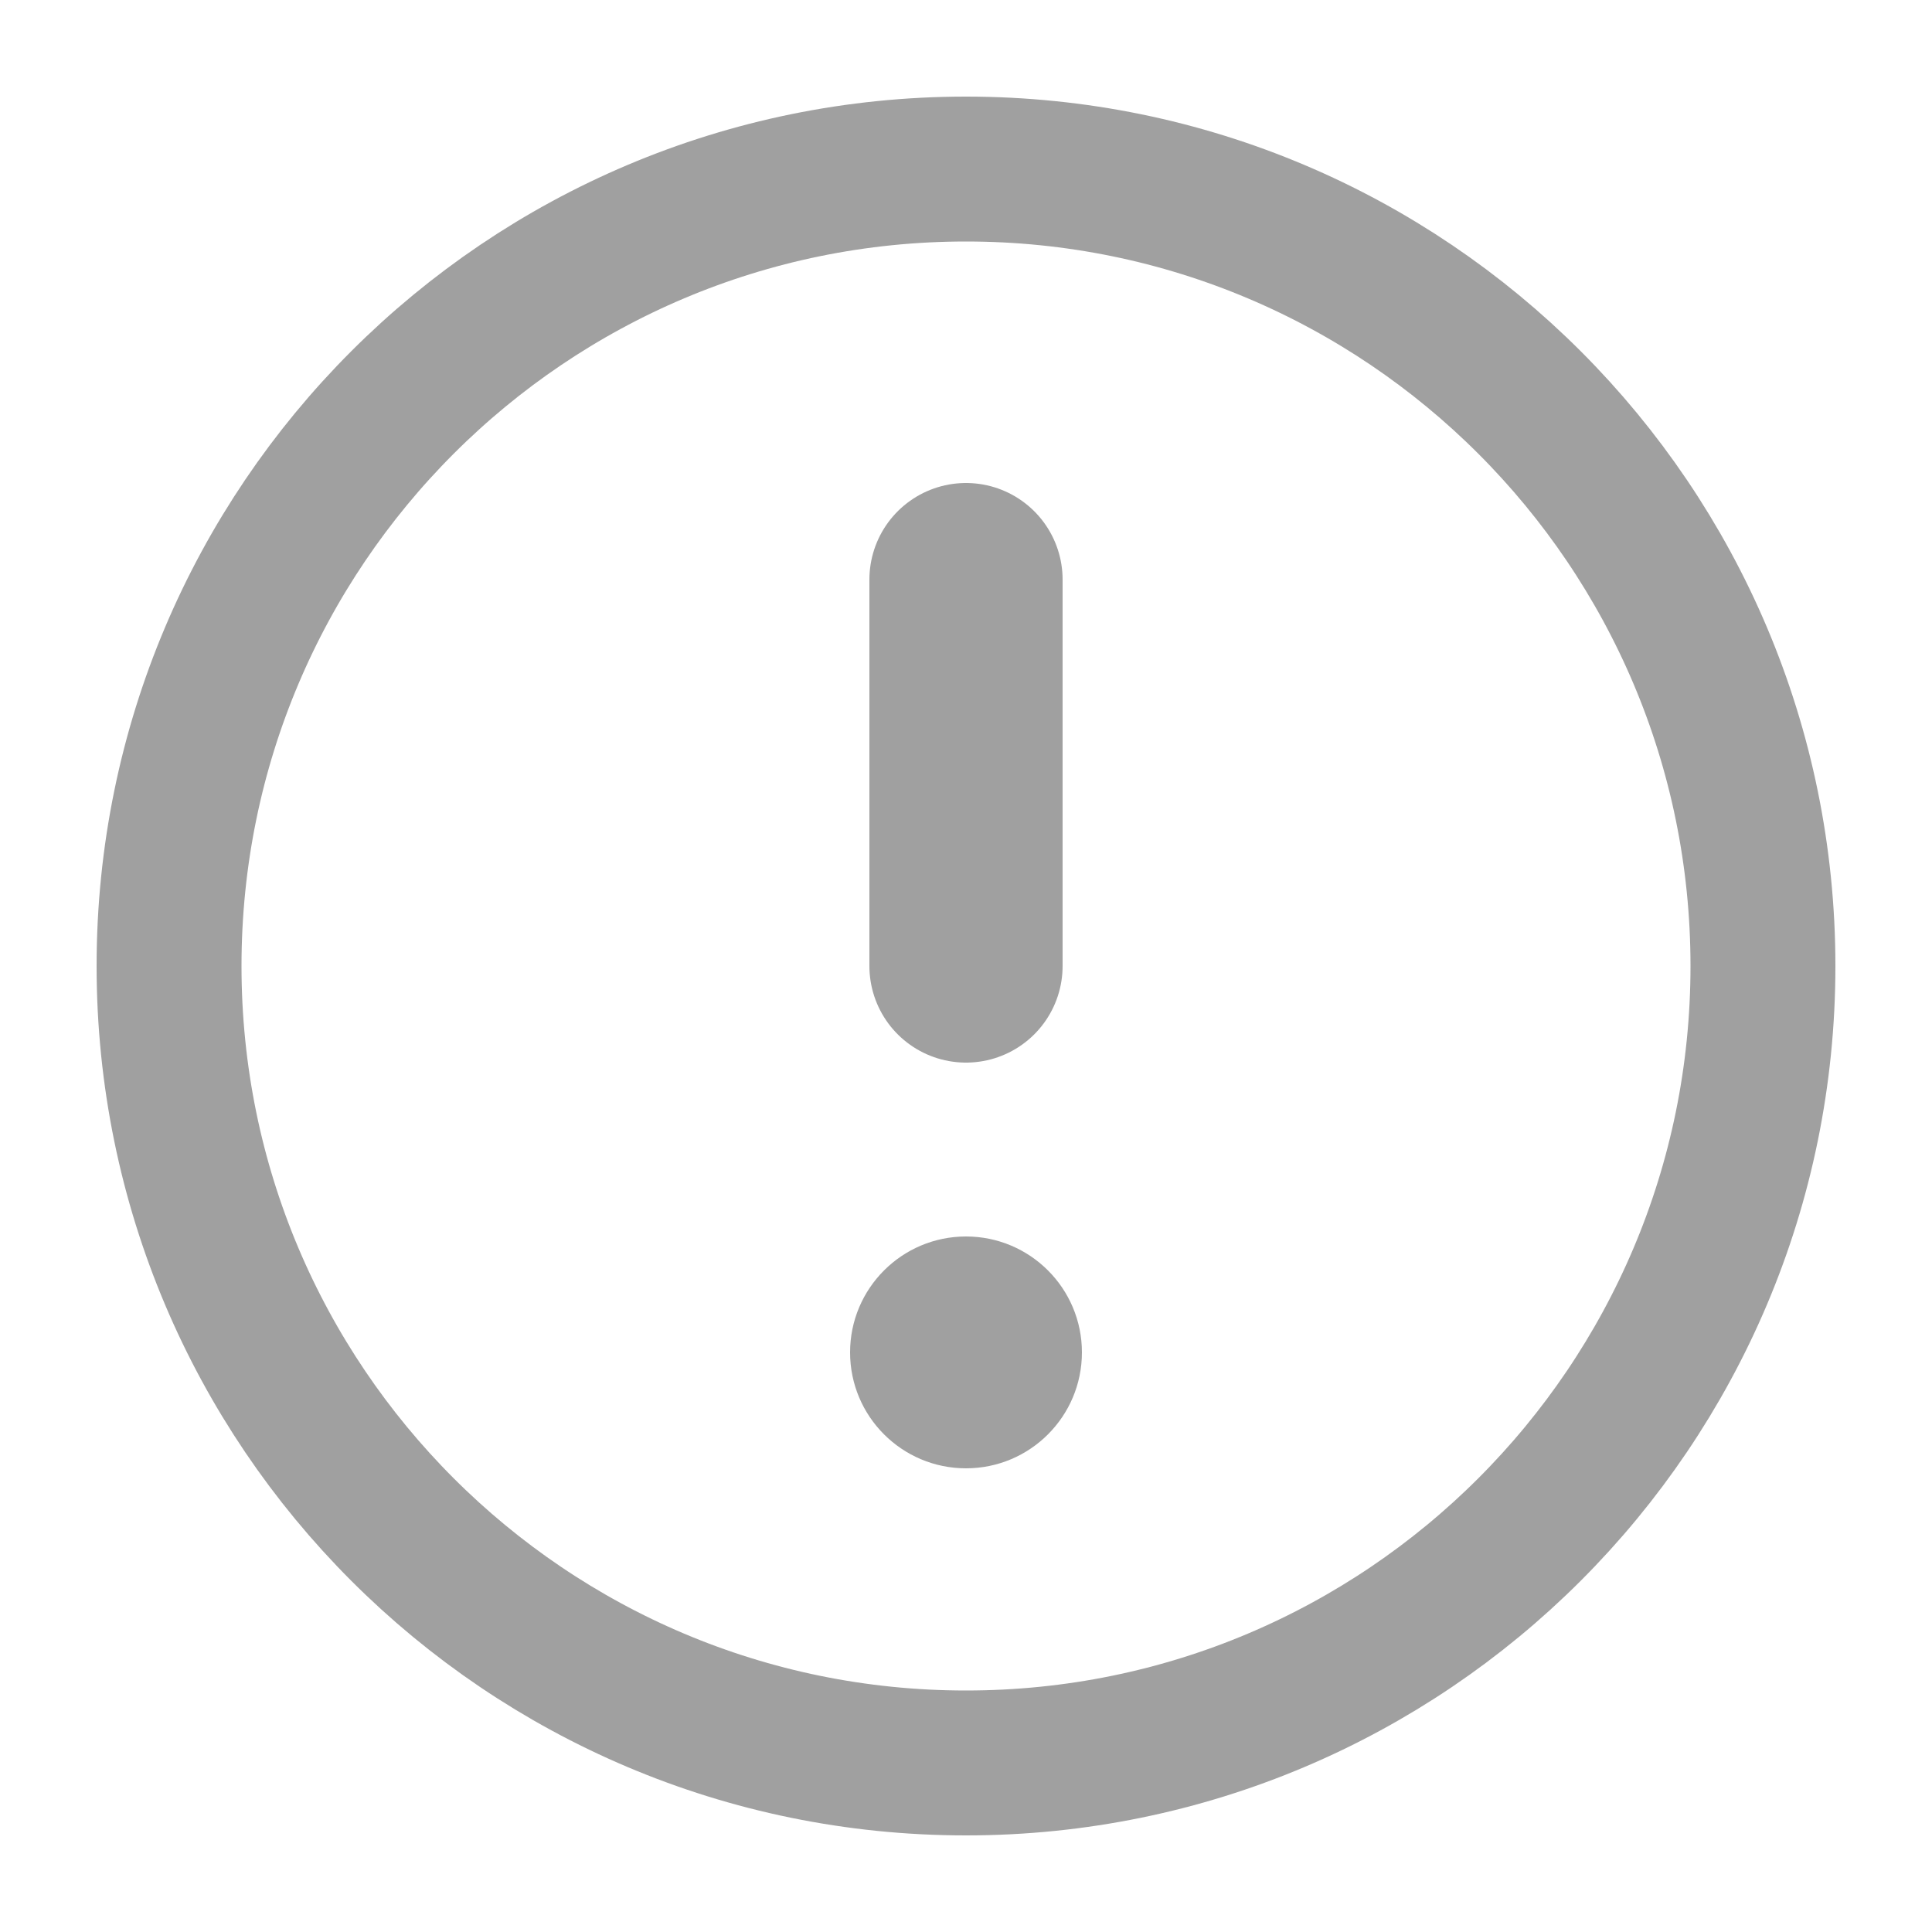
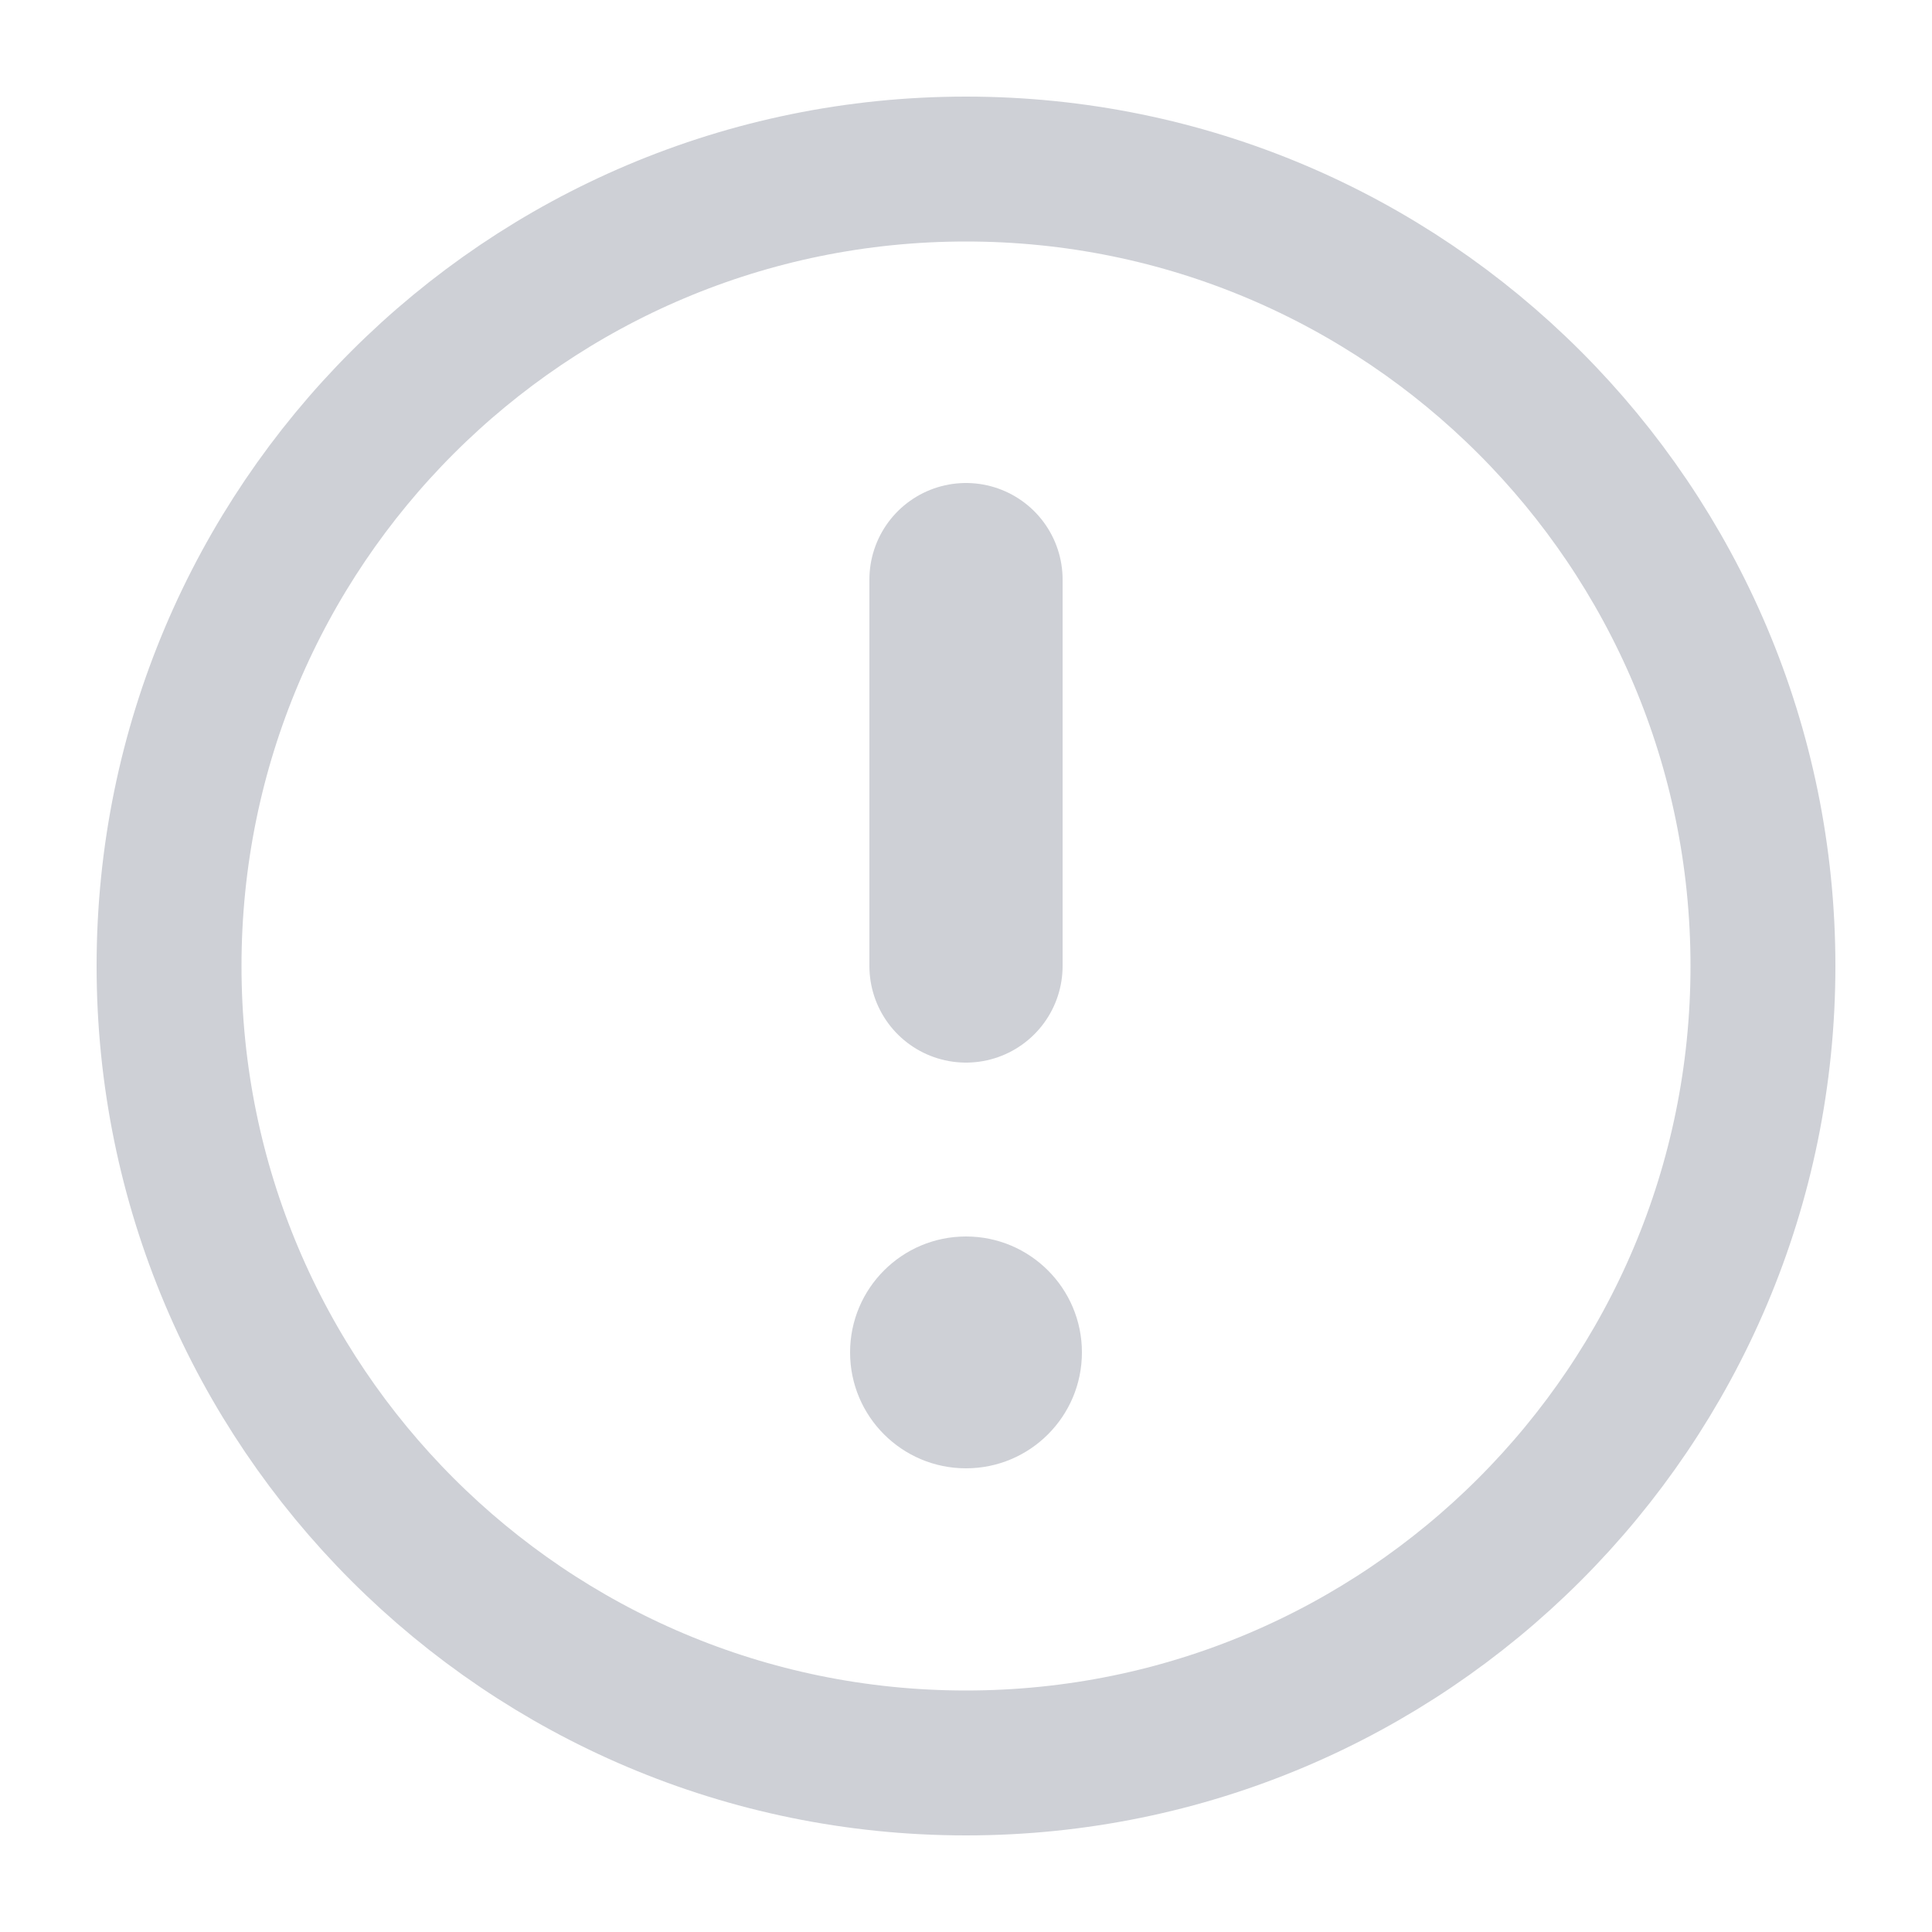
<svg xmlns="http://www.w3.org/2000/svg" width="20" height="20" viewBox="0 0 20 20" fill="none">
-   <circle cx="10" cy="10" r="8.25" stroke="#a0a0a0" stroke-width="1.5" />
-   <path d="M10 6L10 10" stroke="#a0a0a0" stroke-width="2" stroke-linecap="round" />
-   <circle cx="10" cy="14" r="1.2" fill="#a0a0a0" />
+   <circle cx="10" cy="10" r="8.25" stroke="#CED0D6" stroke-width="1.5" />
+   <path d="M10 6L10 10" stroke="#CED0D6" stroke-width="2" stroke-linecap="round" />
+   <circle cx="10" cy="14" r="1.2" fill="#CED0D6" />
</svg>
